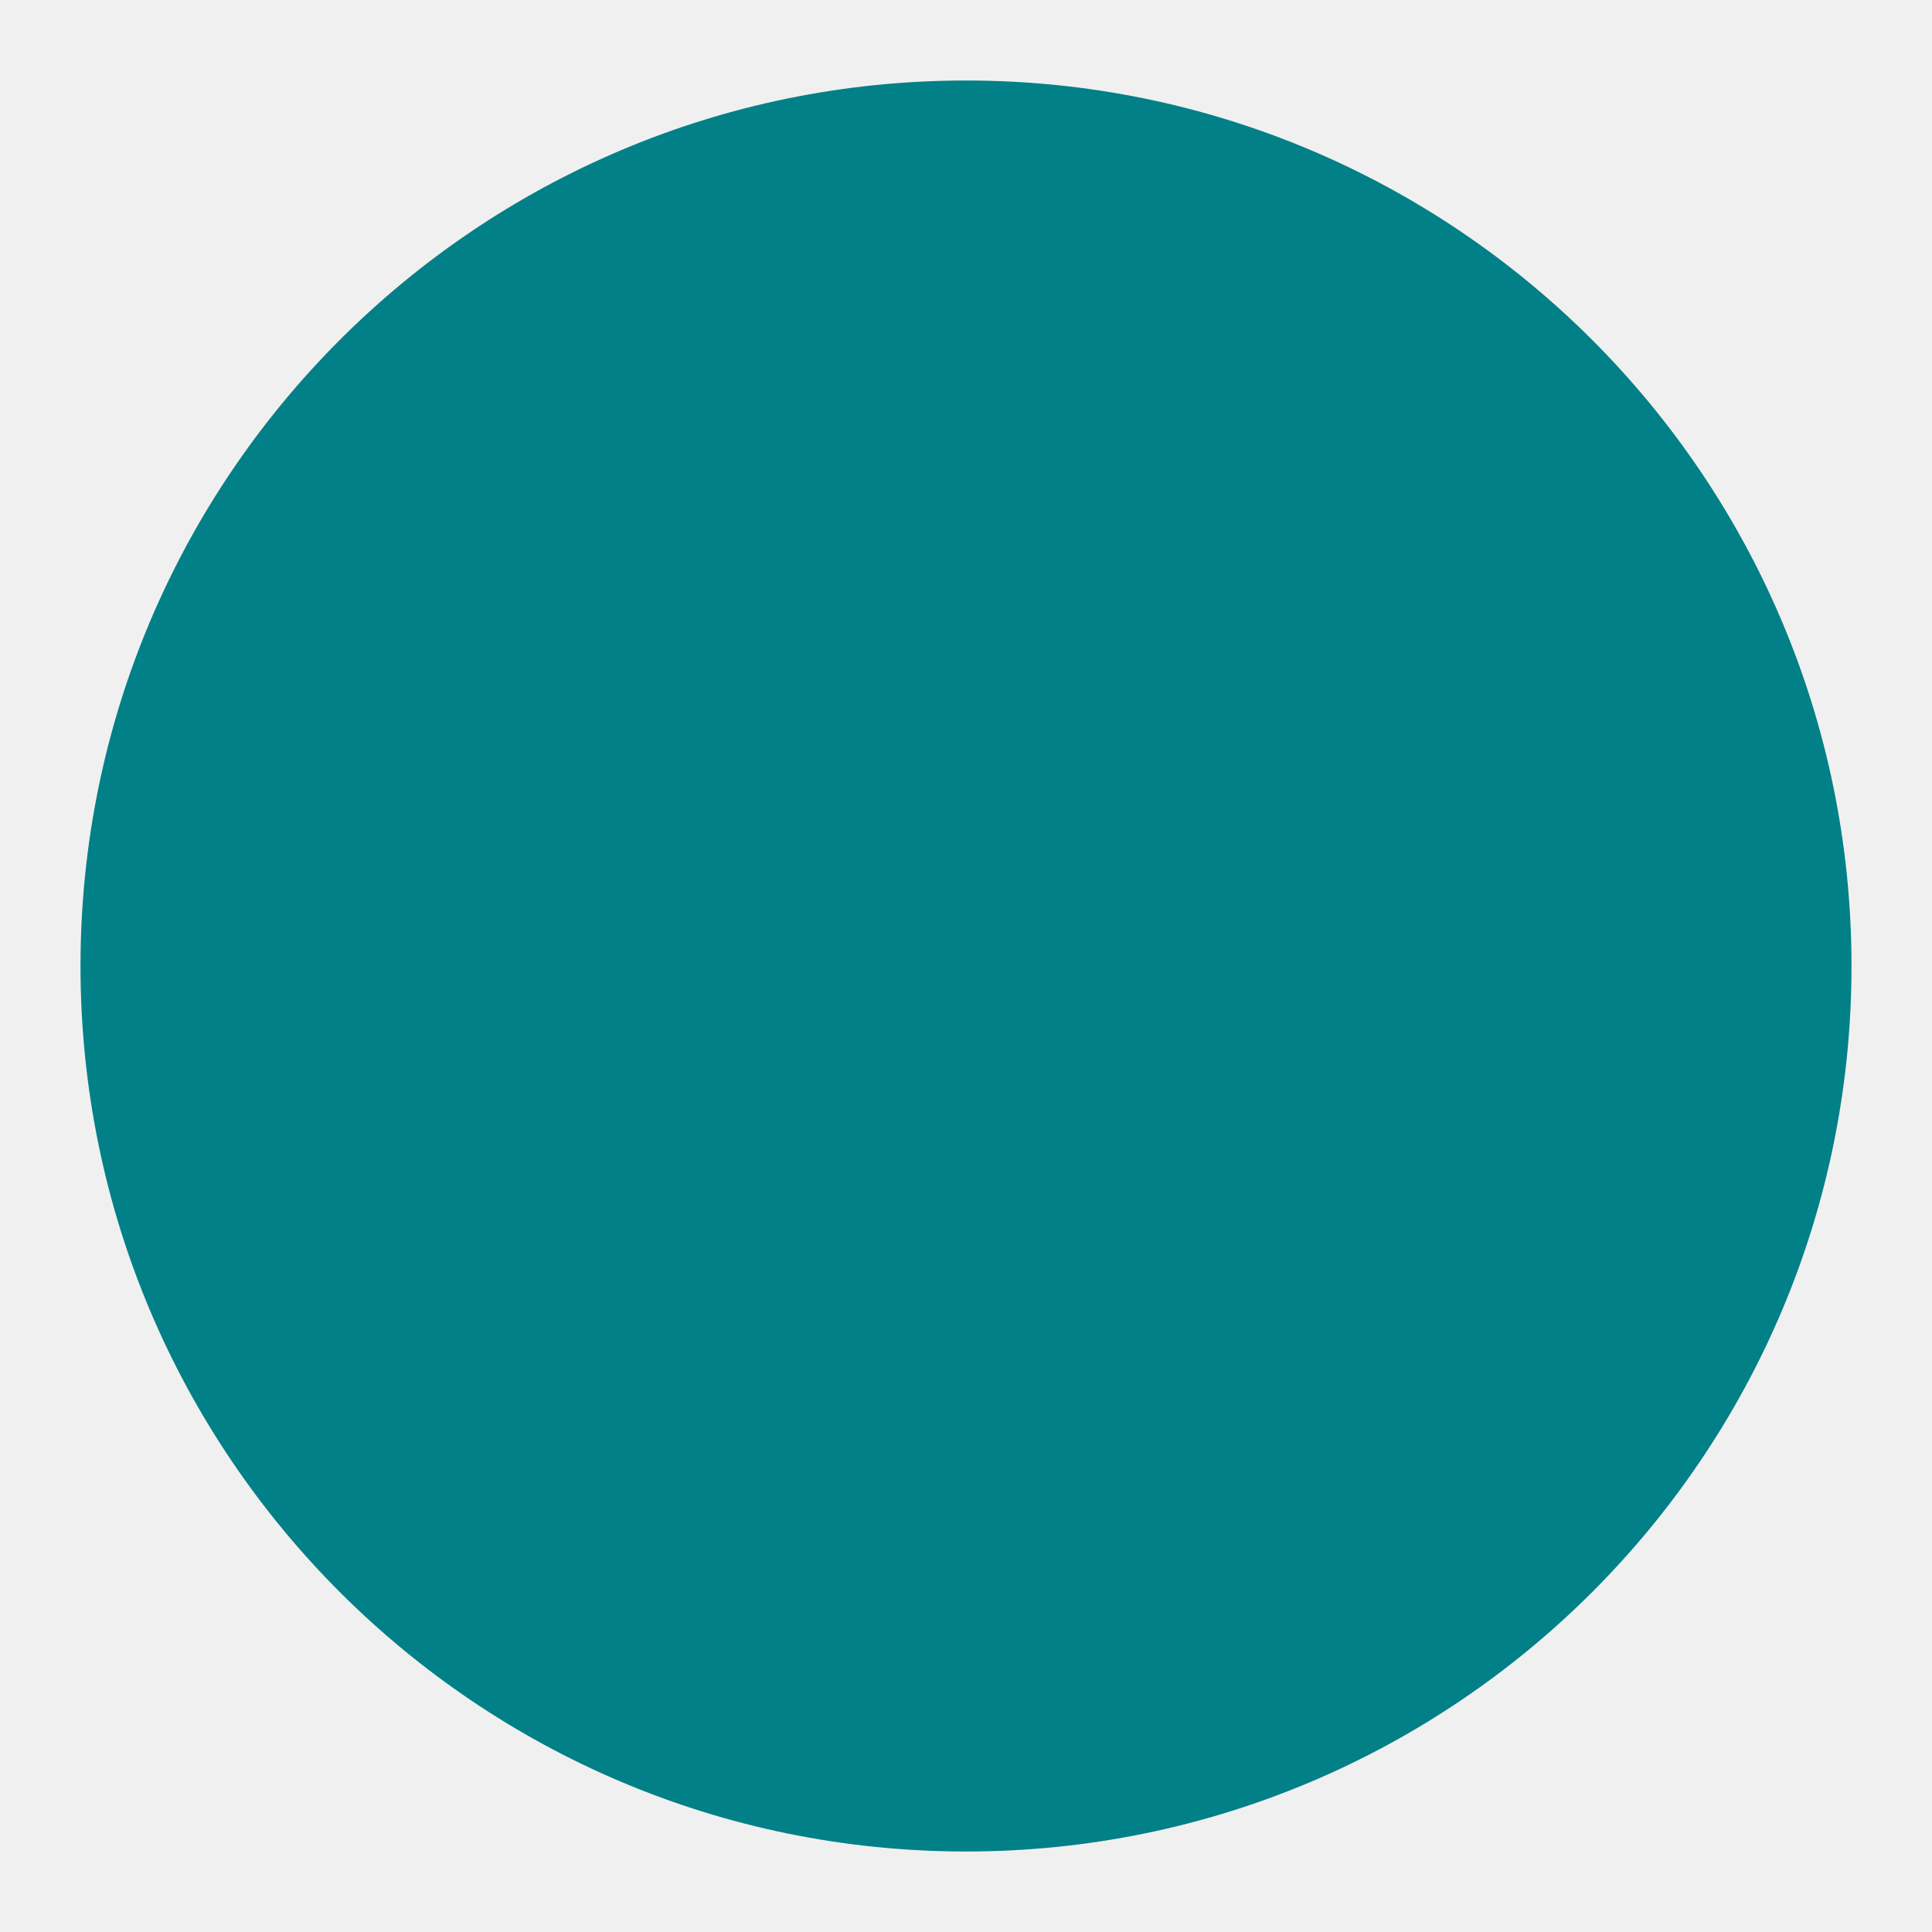
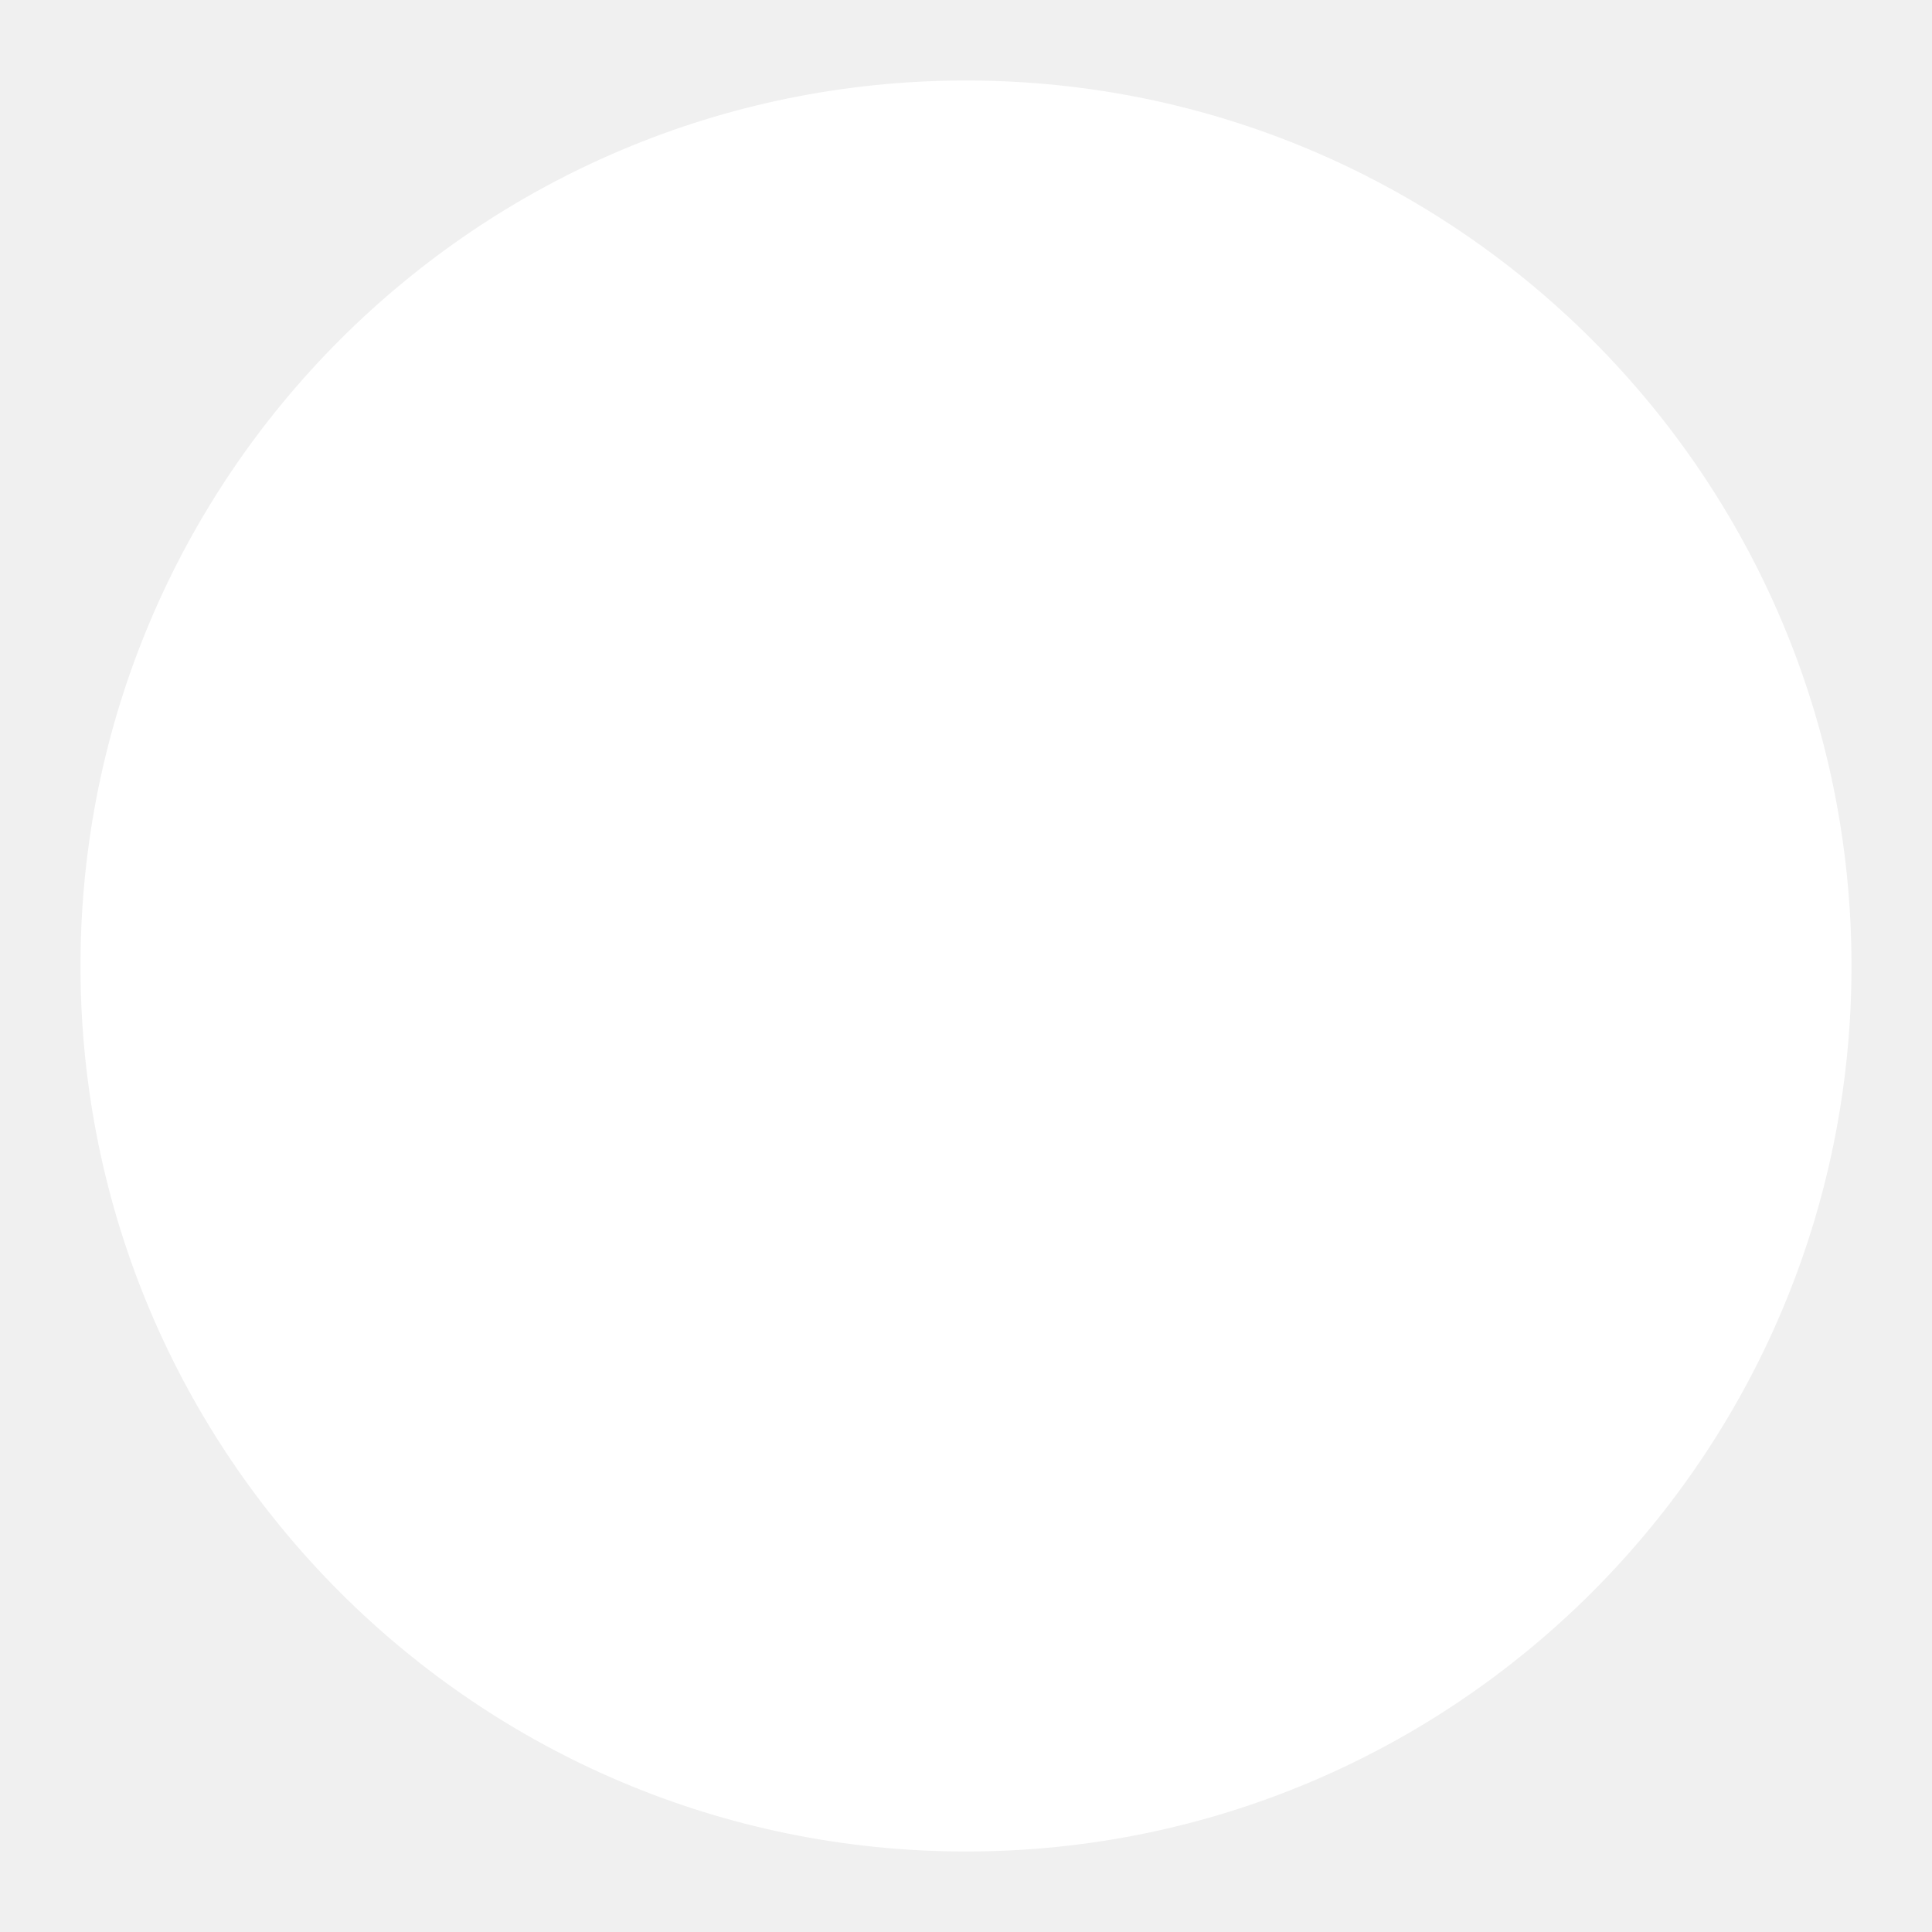
<svg xmlns="http://www.w3.org/2000/svg" width="24" height="24" viewBox="0 0 24 24" fill="none">
-   <path d="M12 1C5.925 1 1 5.925 1 12C1 18.075 5.925 23 12 23C18.075 23 23 18.075 23 12C23 5.925 18.075 1 12 1Z" fill="#028087" />
+   <path d="M12 1C5.925 1 1 5.925 1 12C1 18.075 5.925 23 12 23C18.075 23 23 18.075 23 12C23 5.925 18.075 1 12 1Z" fill="#FFFFFF" />
</svg>
